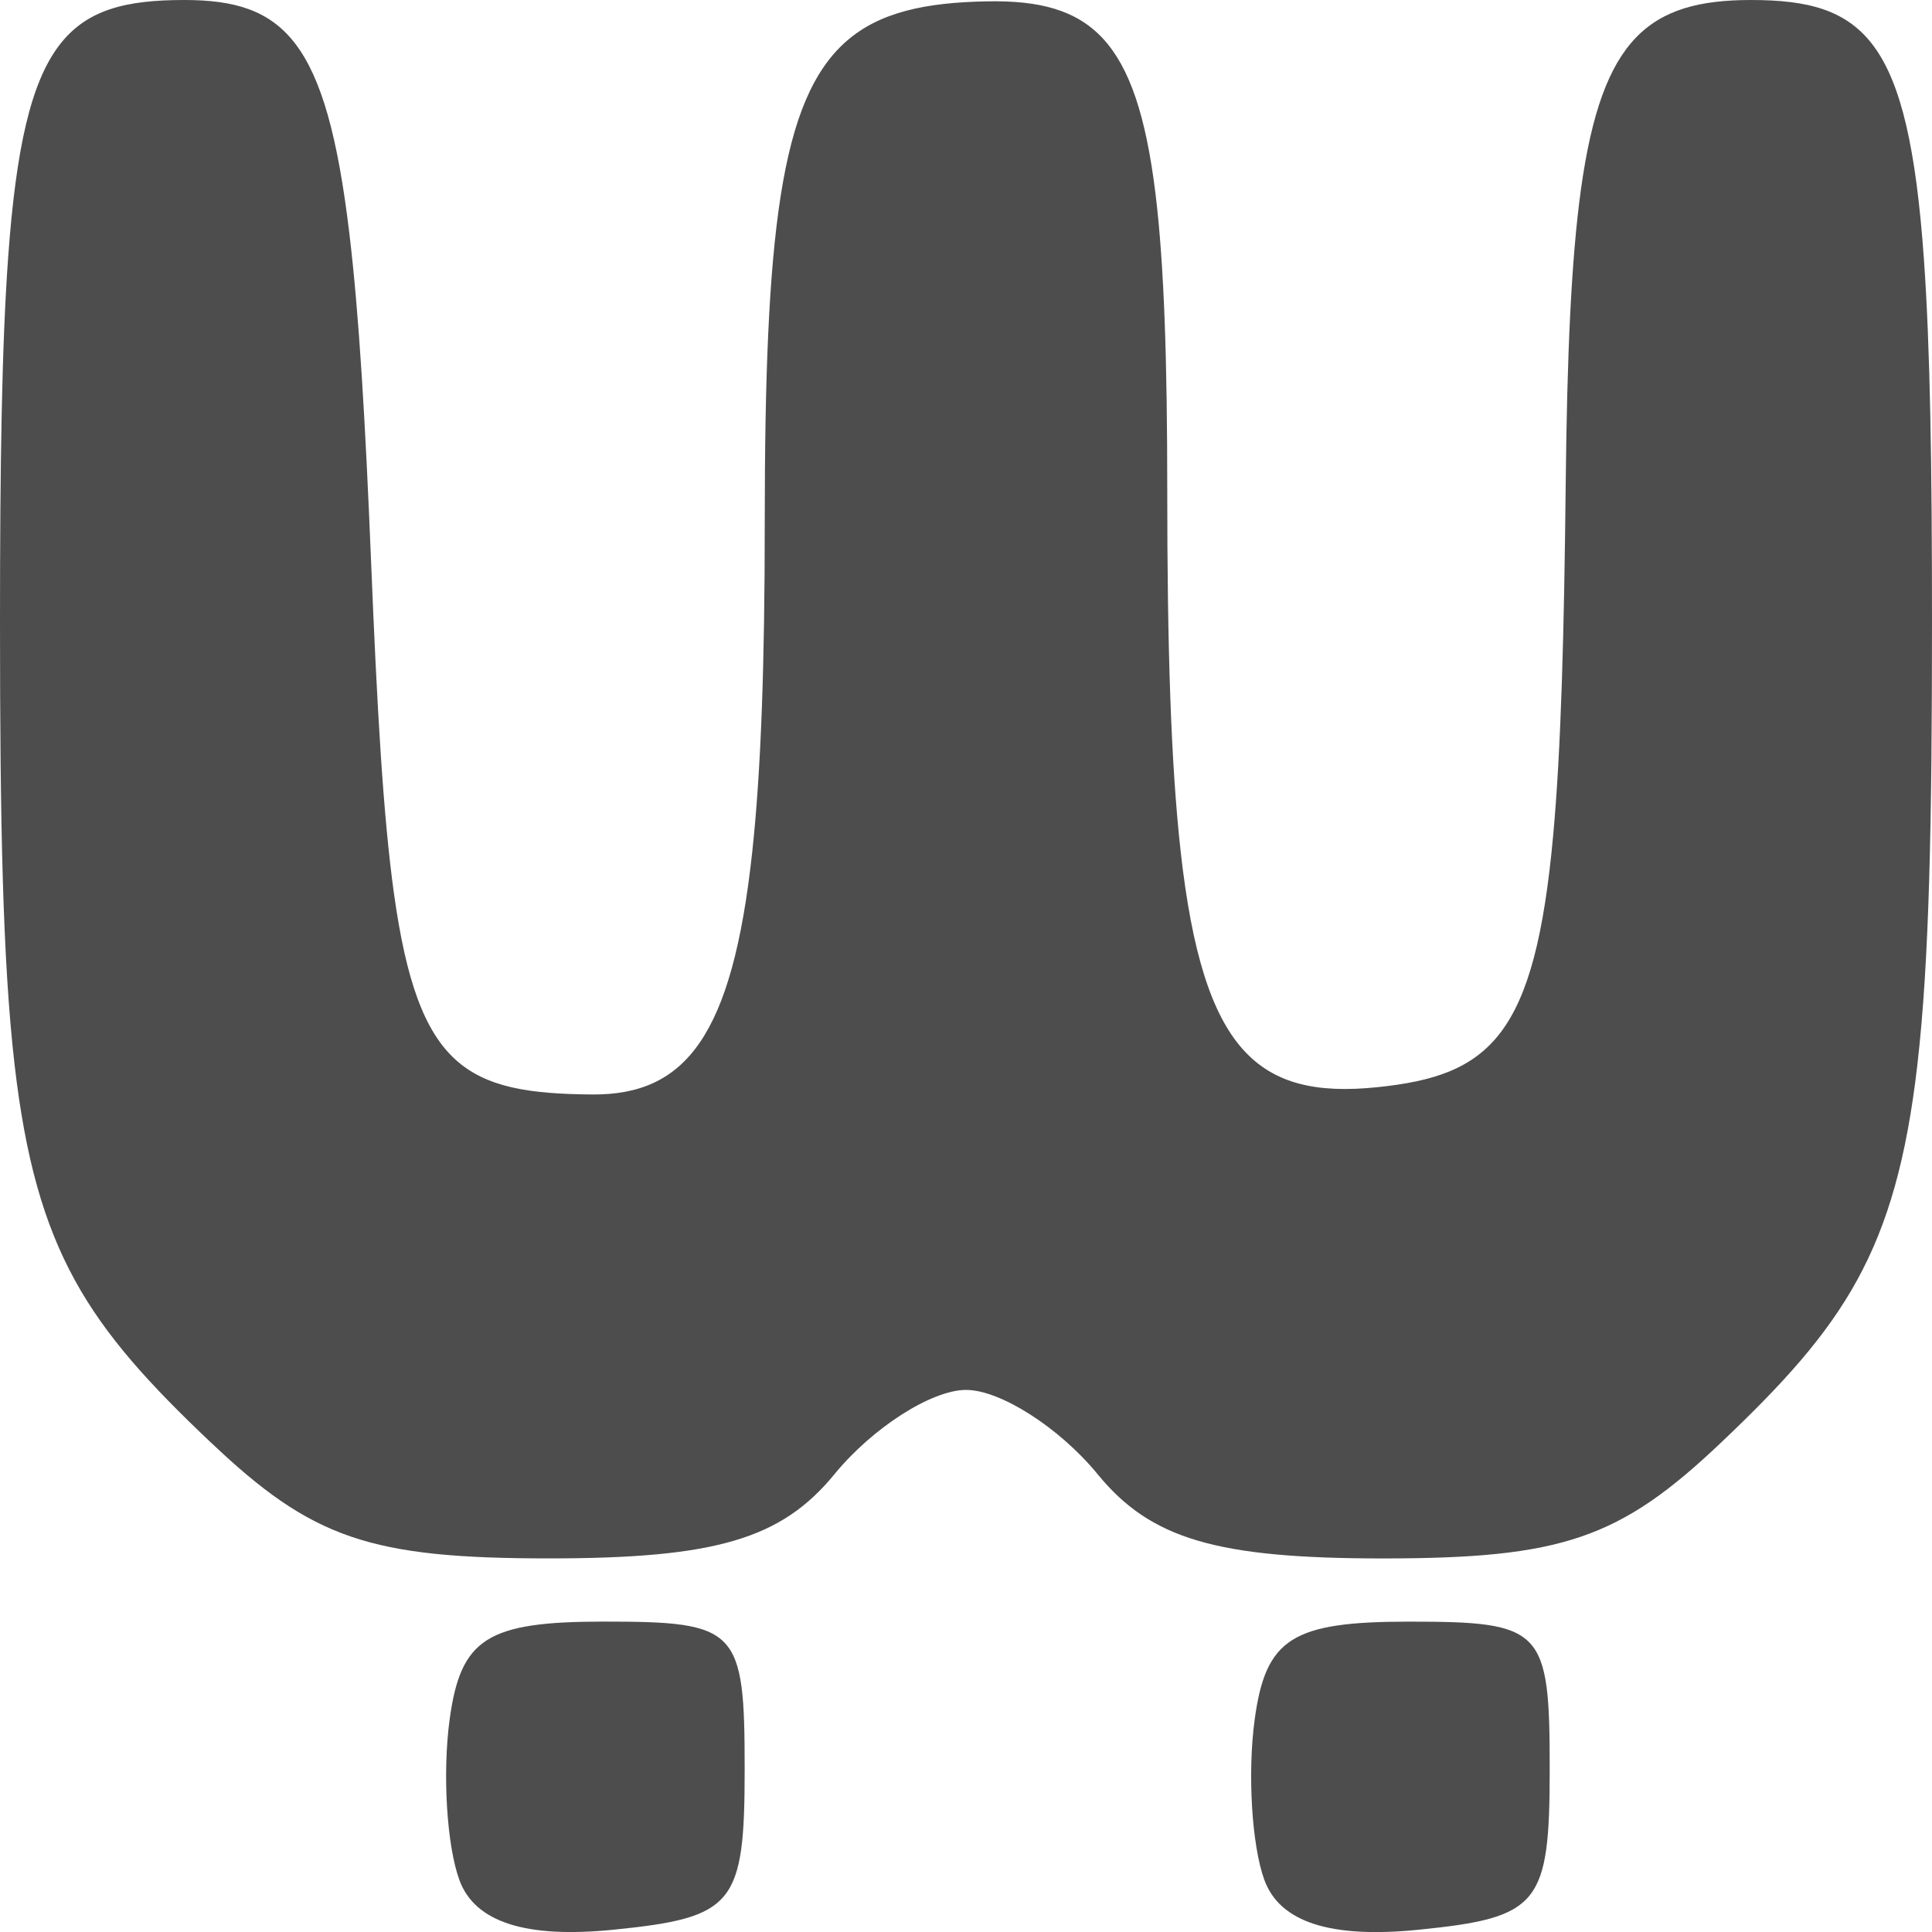
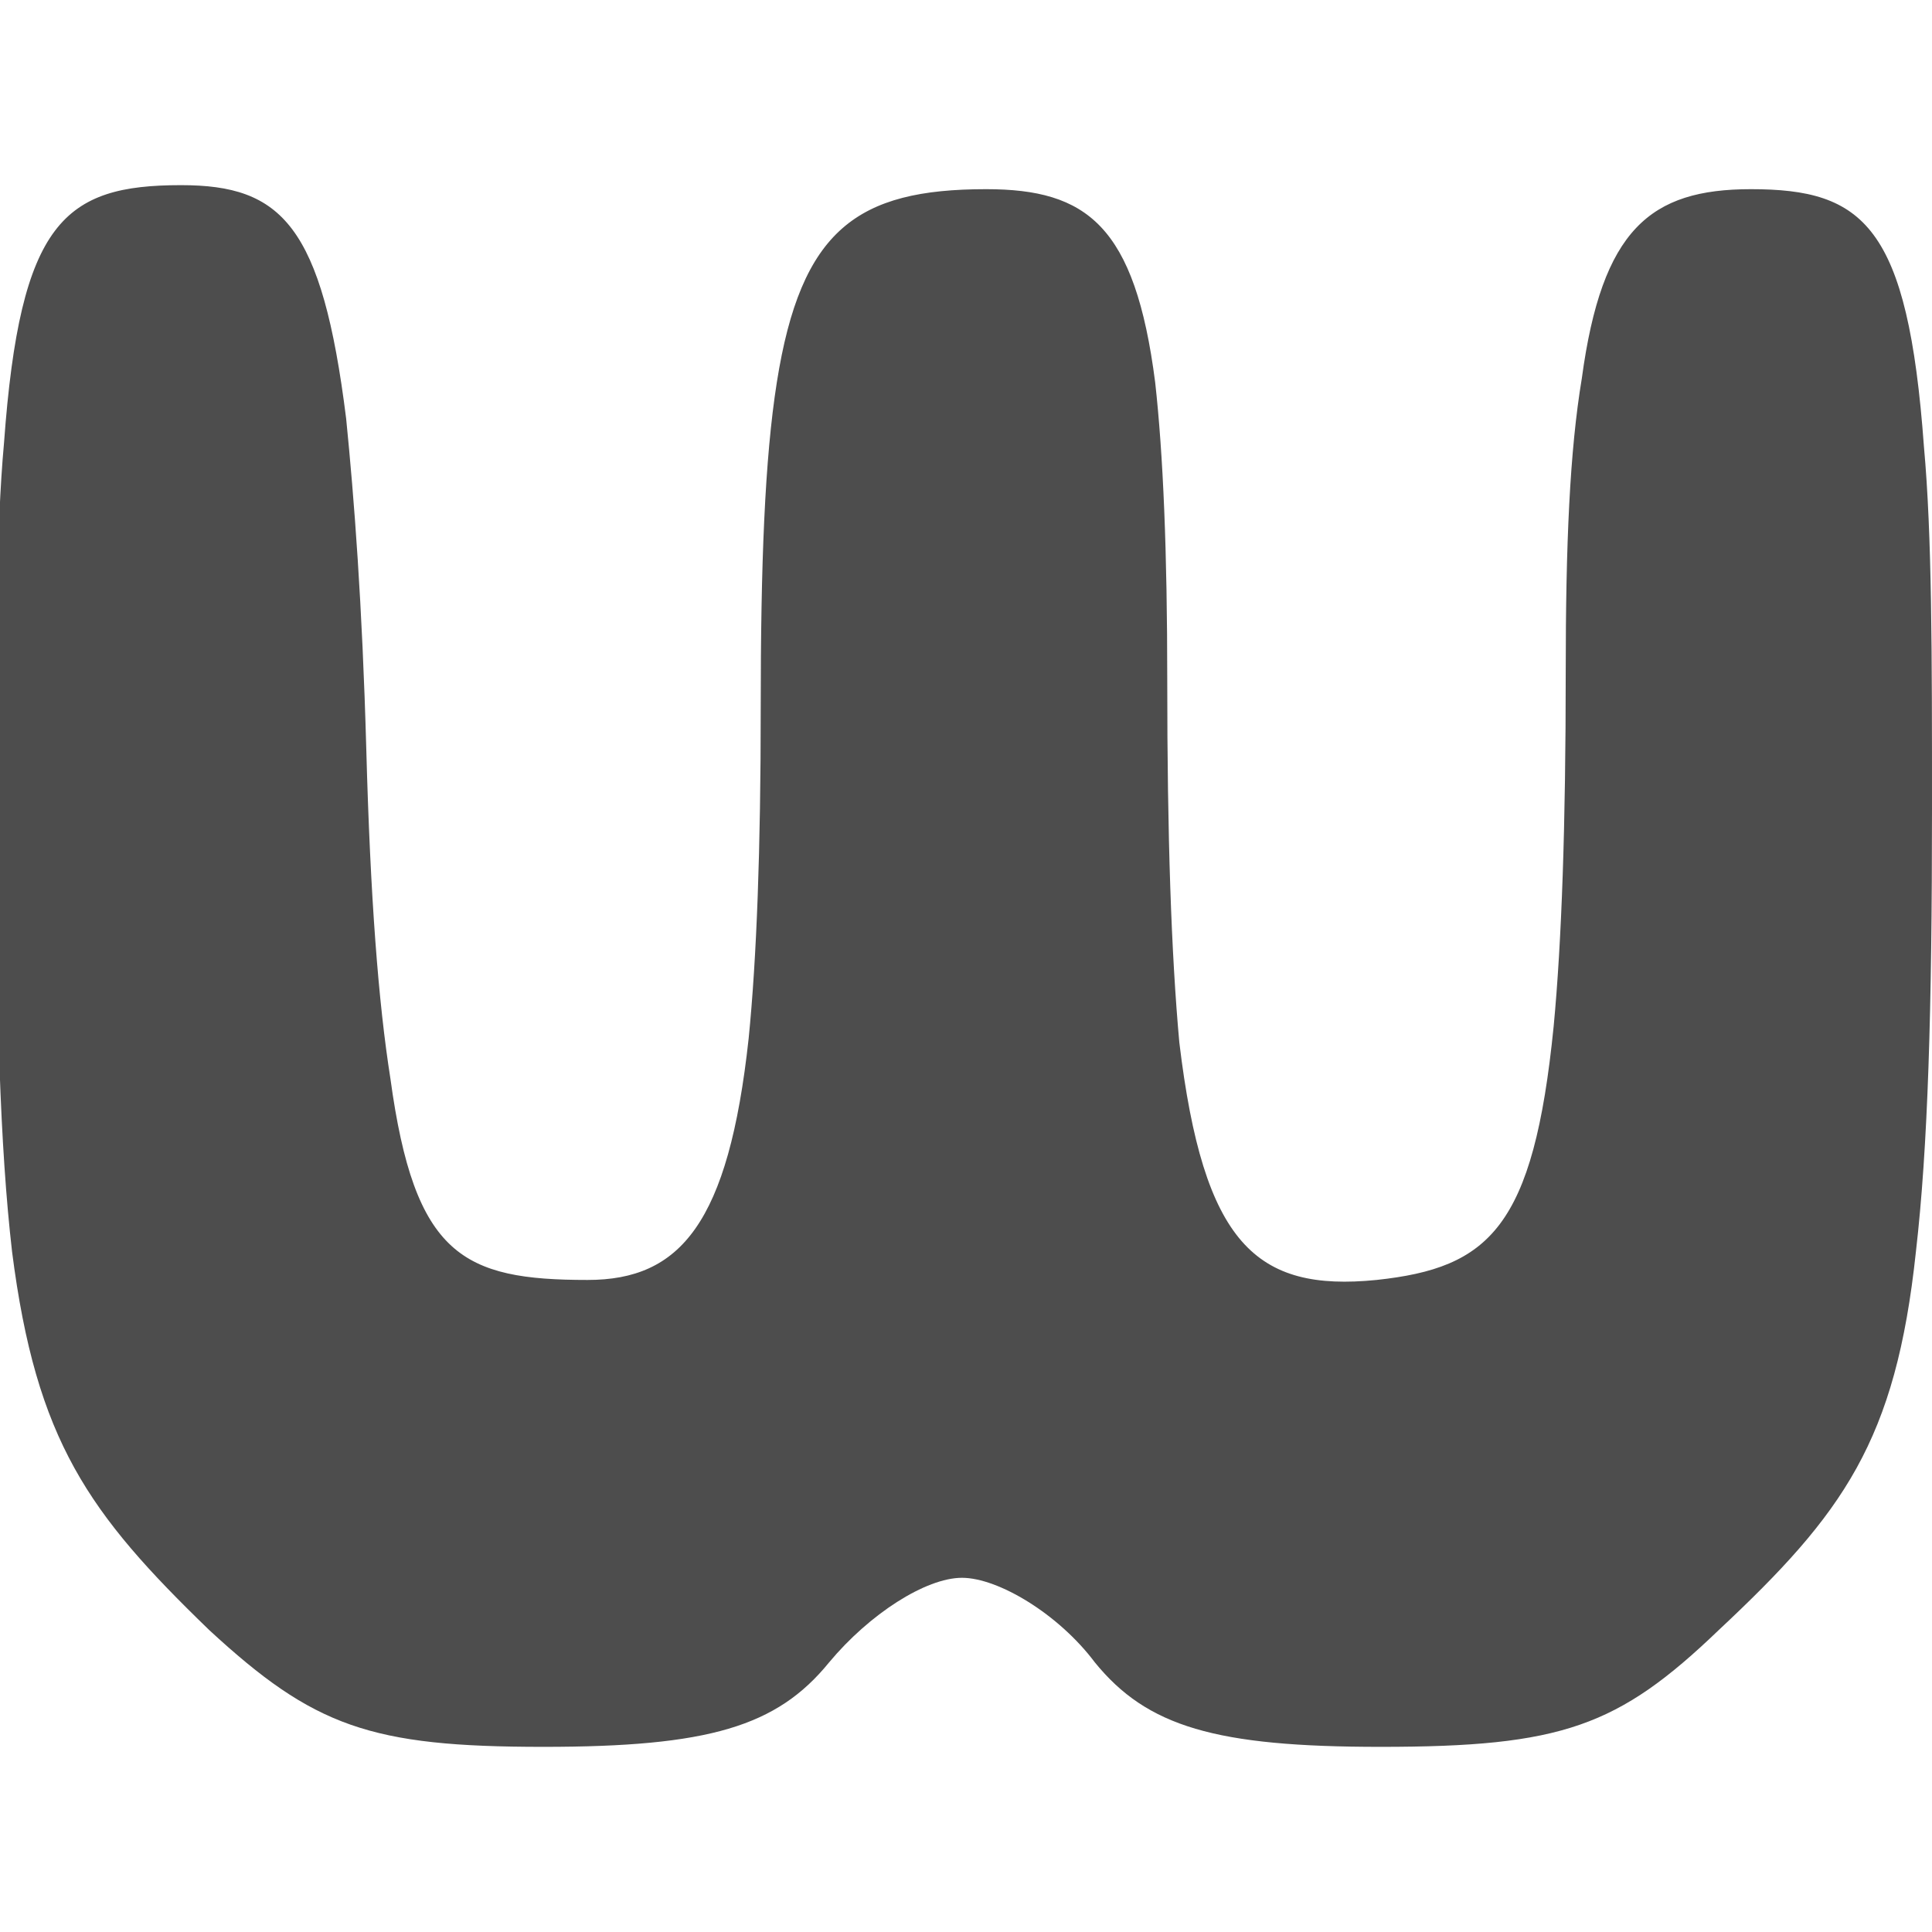
- <svg xmlns="http://www.w3.org/2000/svg" width="48" height="48" viewBox="0 0 48 48">
-   <path d="M11.414 46.71c-.315-.858-.424-2.654-.243-3.99.274-2.016.93-2.432 3.83-2.432 3.333 0 3.5.175 3.5 3.663 0 3.37-.26 3.69-3.257 3.992-2.184.22-3.445-.186-3.83-1.232m20 0c-.314-.858-.423-2.654-.242-3.99.274-2.016.93-2.432 3.83-2.432 3.333 0 3.5.175 3.5 3.663 0 3.37-.26 3.69-3.257 3.992-2.184.22-3.445-.186-3.83-1.232M5.24 35.84C2.195 32.954.9 31.105.362 26.45.065 23.865 0 20.42 0 15.45c0-3.918.044-6.86.203-9.064C.597.92 1.697 0 4.578 0 7.054 0 8.105.982 8.68 5.802c.24 1.995.396 4.647.54 8.16.148 3.654.3 6.308.567 8.232.608 4.363 1.813 4.975 4.928 4.998 2.317.016 3.477-1.445 3.973-6.016.223-2.05.312-4.725.312-8.173 0-3.606.097-6.24.398-8.15.605-3.84 2.033-4.77 5.152-4.82 2.533-.04 3.684.91 4.158 4.78.217 1.776.292 4.168.292 7.362 0 3.863.088 6.793.334 8.987.555 4.96 1.915 6.153 4.876 5.85 2.813-.287 3.923-1.255 4.38-6.276.193-2.115.27-4.95.31-8.754.034-3.17.136-5.536.38-7.29C39.802.947 40.972 0 43.5 0c2.822 0 3.908.95 4.298 6.424.157 2.2.202 5.132.202 9.028 0 4.967-.065 8.414-.363 10.997-.537 4.654-1.833 6.503-4.876 9.39-2.516 2.39-3.944 2.88-8.405 2.88-4.137 0-5.77-.483-7.087-2.094-.942-1.15-2.412-2.093-3.268-2.093-.856 0-2.326.942-3.268 2.093-1.318 1.61-2.95 2.093-7.087 2.093-4.46 0-5.89-.49-8.406-2.88" fill="#4D4D4D" />
+ <svg xmlns="http://www.w3.org/2000/svg" version="1.1" id="Layer_1" x="0px" y="0px" viewBox="0 0 48 48" style="enable-background:new 0 0 48 48;" xml:space="preserve">
+   <style type="text/css">
+ 	.st0{fill:#4D4D4D;}
+ </style>
+   <path class="st0" d="M5.2,40.5c-3-2.9-4.3-4.7-4.9-9.4c-0.3-2.6-0.4-6-0.4-11c0-3.9,0-6.9,0.2-9.1c0.4-5.5,1.5-6.4,4.4-6.4  c2.5,0,3.5,1,4.1,5.8c0.2,2,0.4,4.6,0.5,8.2c0.1,3.7,0.3,6.3,0.6,8.2c0.6,4.4,1.8,5,4.9,5c2.3,0,3.5-1.4,4-6c0.2-2,0.3-4.7,0.3-8.2  c0-3.6,0.1-6.2,0.4-8.1c0.6-3.8,2-4.8,5.2-4.8c2.5,0,3.7,0.9,4.2,4.8c0.2,1.8,0.3,4.2,0.3,7.4c0,3.9,0.1,6.8,0.3,9  c0.6,5,1.9,6.2,4.9,5.9c2.8-0.3,3.9-1.3,4.4-6.3c0.2-2.1,0.3-5,0.3-8.8c0-3.2,0.1-5.5,0.4-7.3c0.5-3.7,1.7-4.7,4.2-4.7  c2.8,0,3.9,0.9,4.3,6.4c0.2,2.2,0.2,5.1,0.2,9c0,5-0.1,8.4-0.4,11c-0.5,4.7-1.8,6.5-4.9,9.4c-2.5,2.4-3.9,2.9-8.4,2.9  c-4.1,0-5.8-0.5-7.1-2.1c-0.9-1.2-2.4-2.1-3.3-2.1c-0.9,0-2.3,0.9-3.3,2.1c-1.3,1.6-3,2.1-7.1,2.1C9.2,43.4,7.8,42.9,5.2,40.5" />
</svg>
